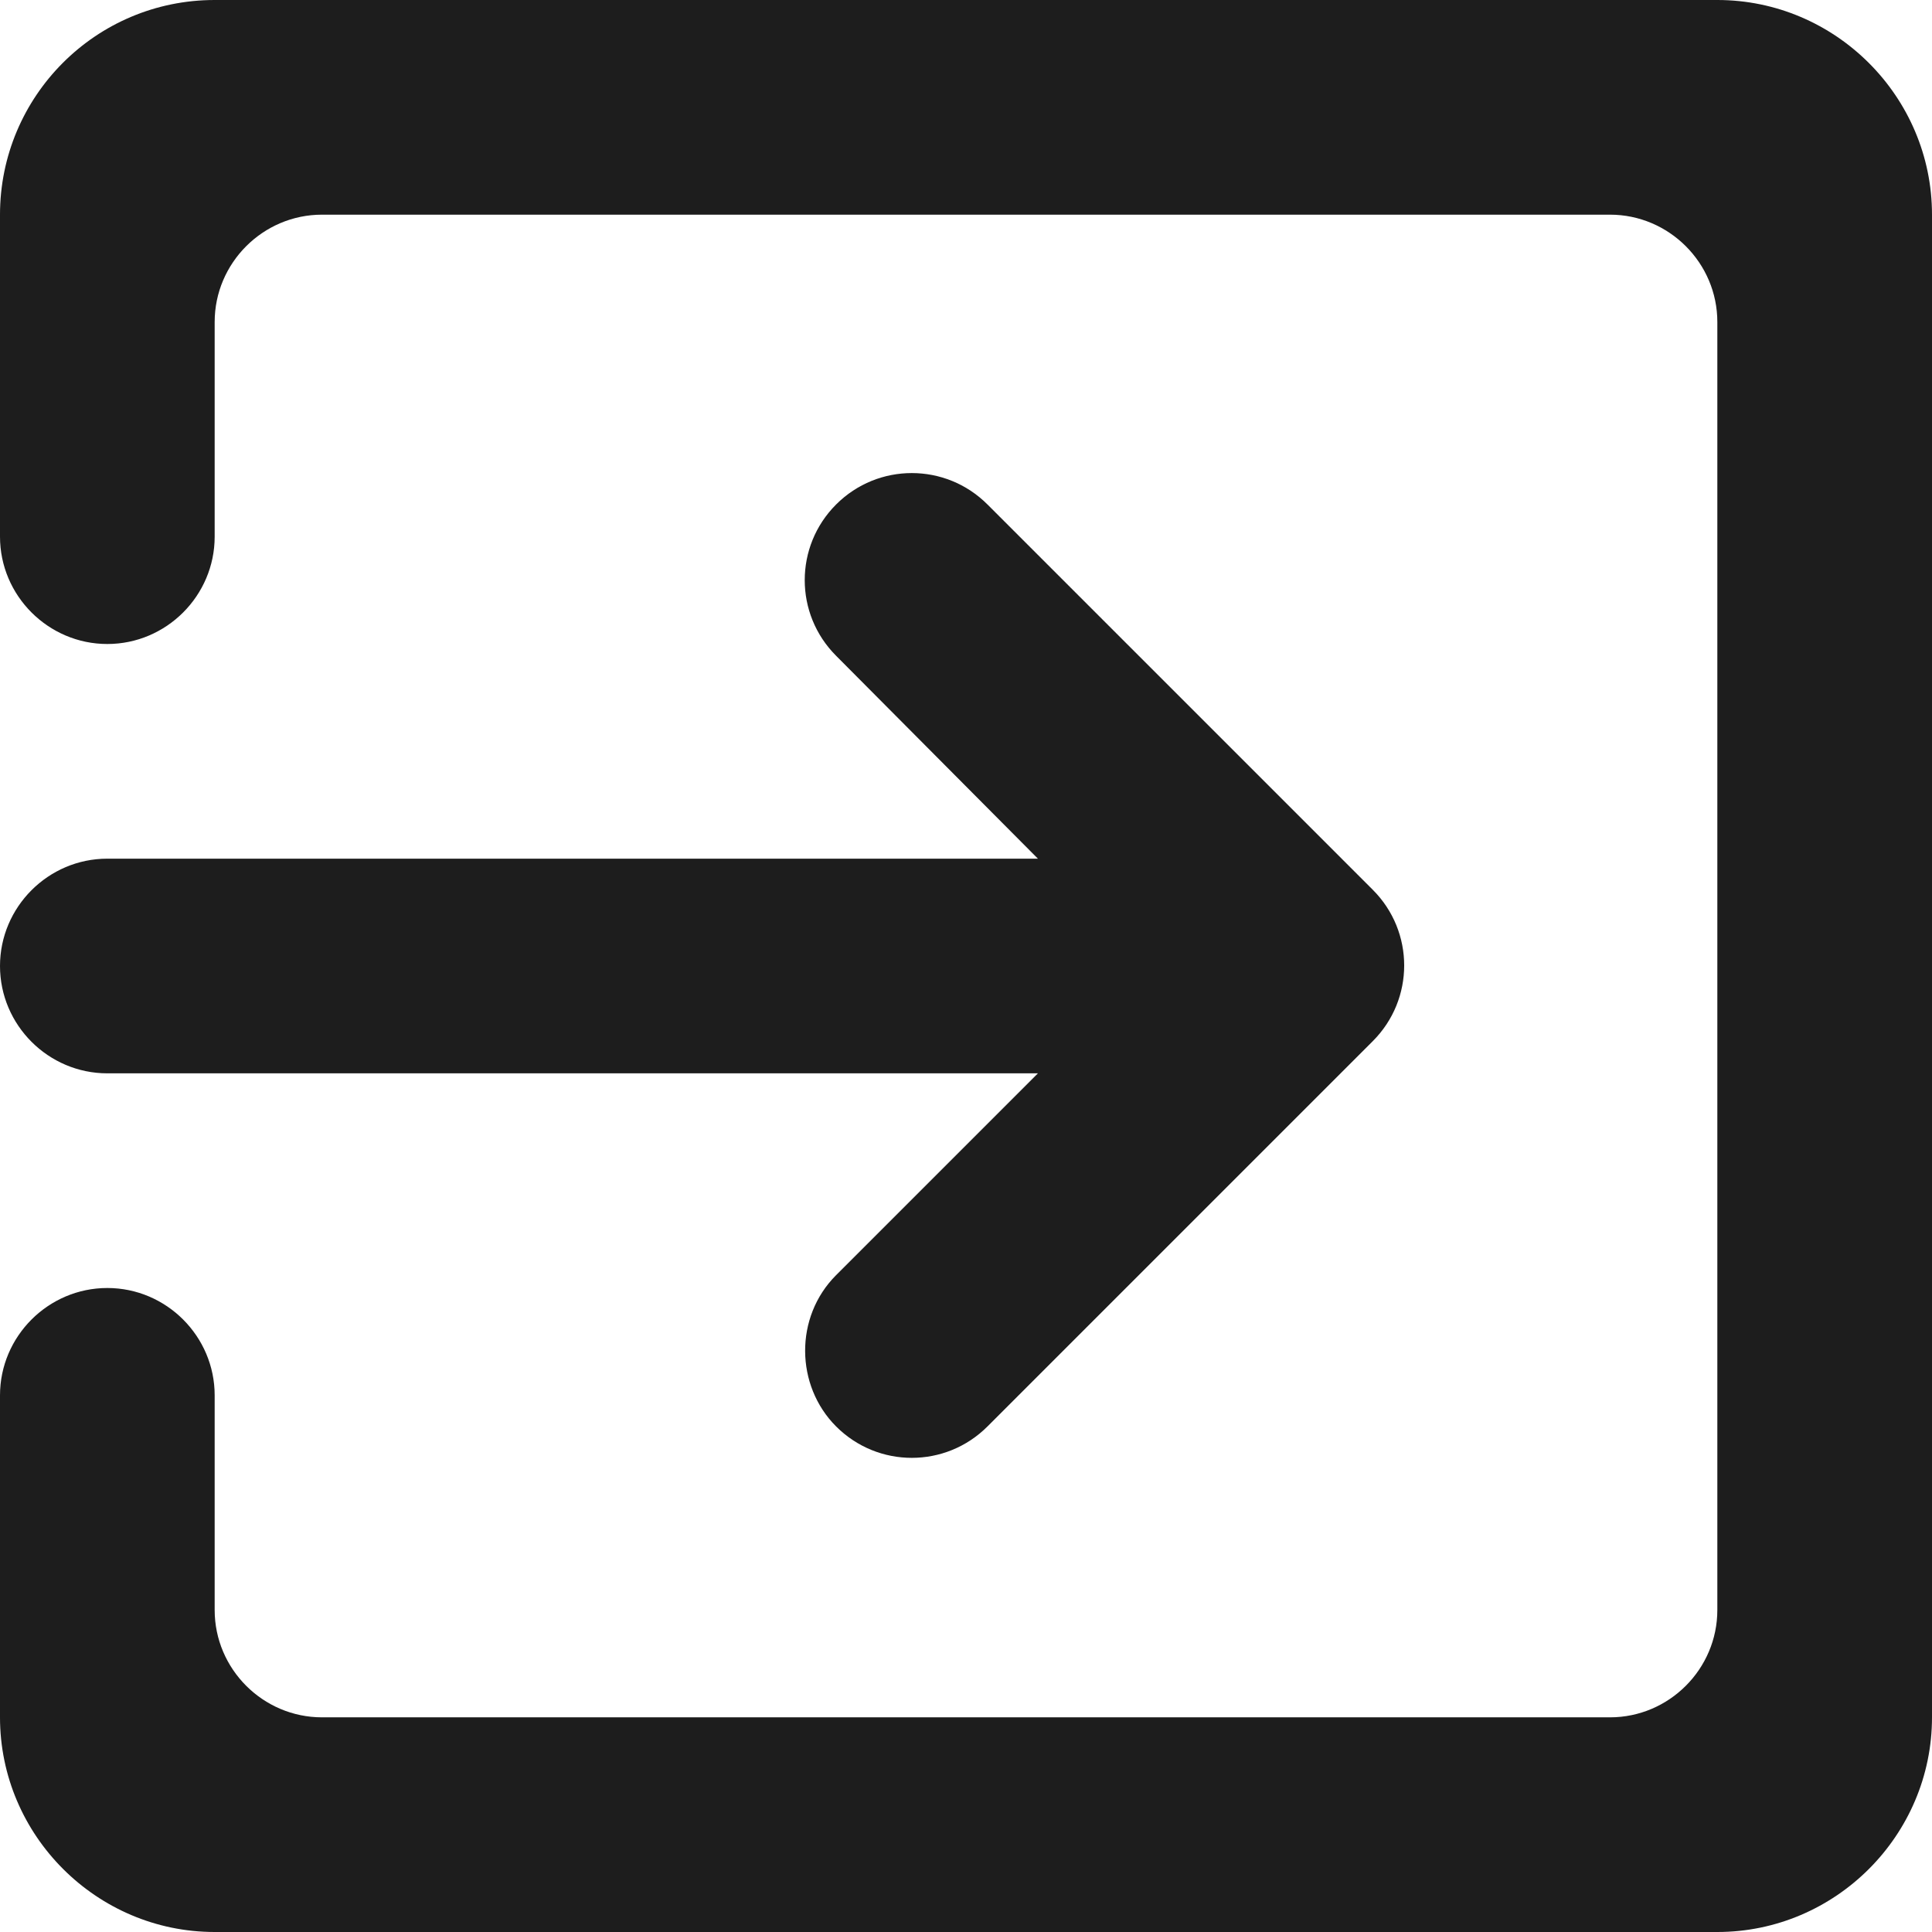
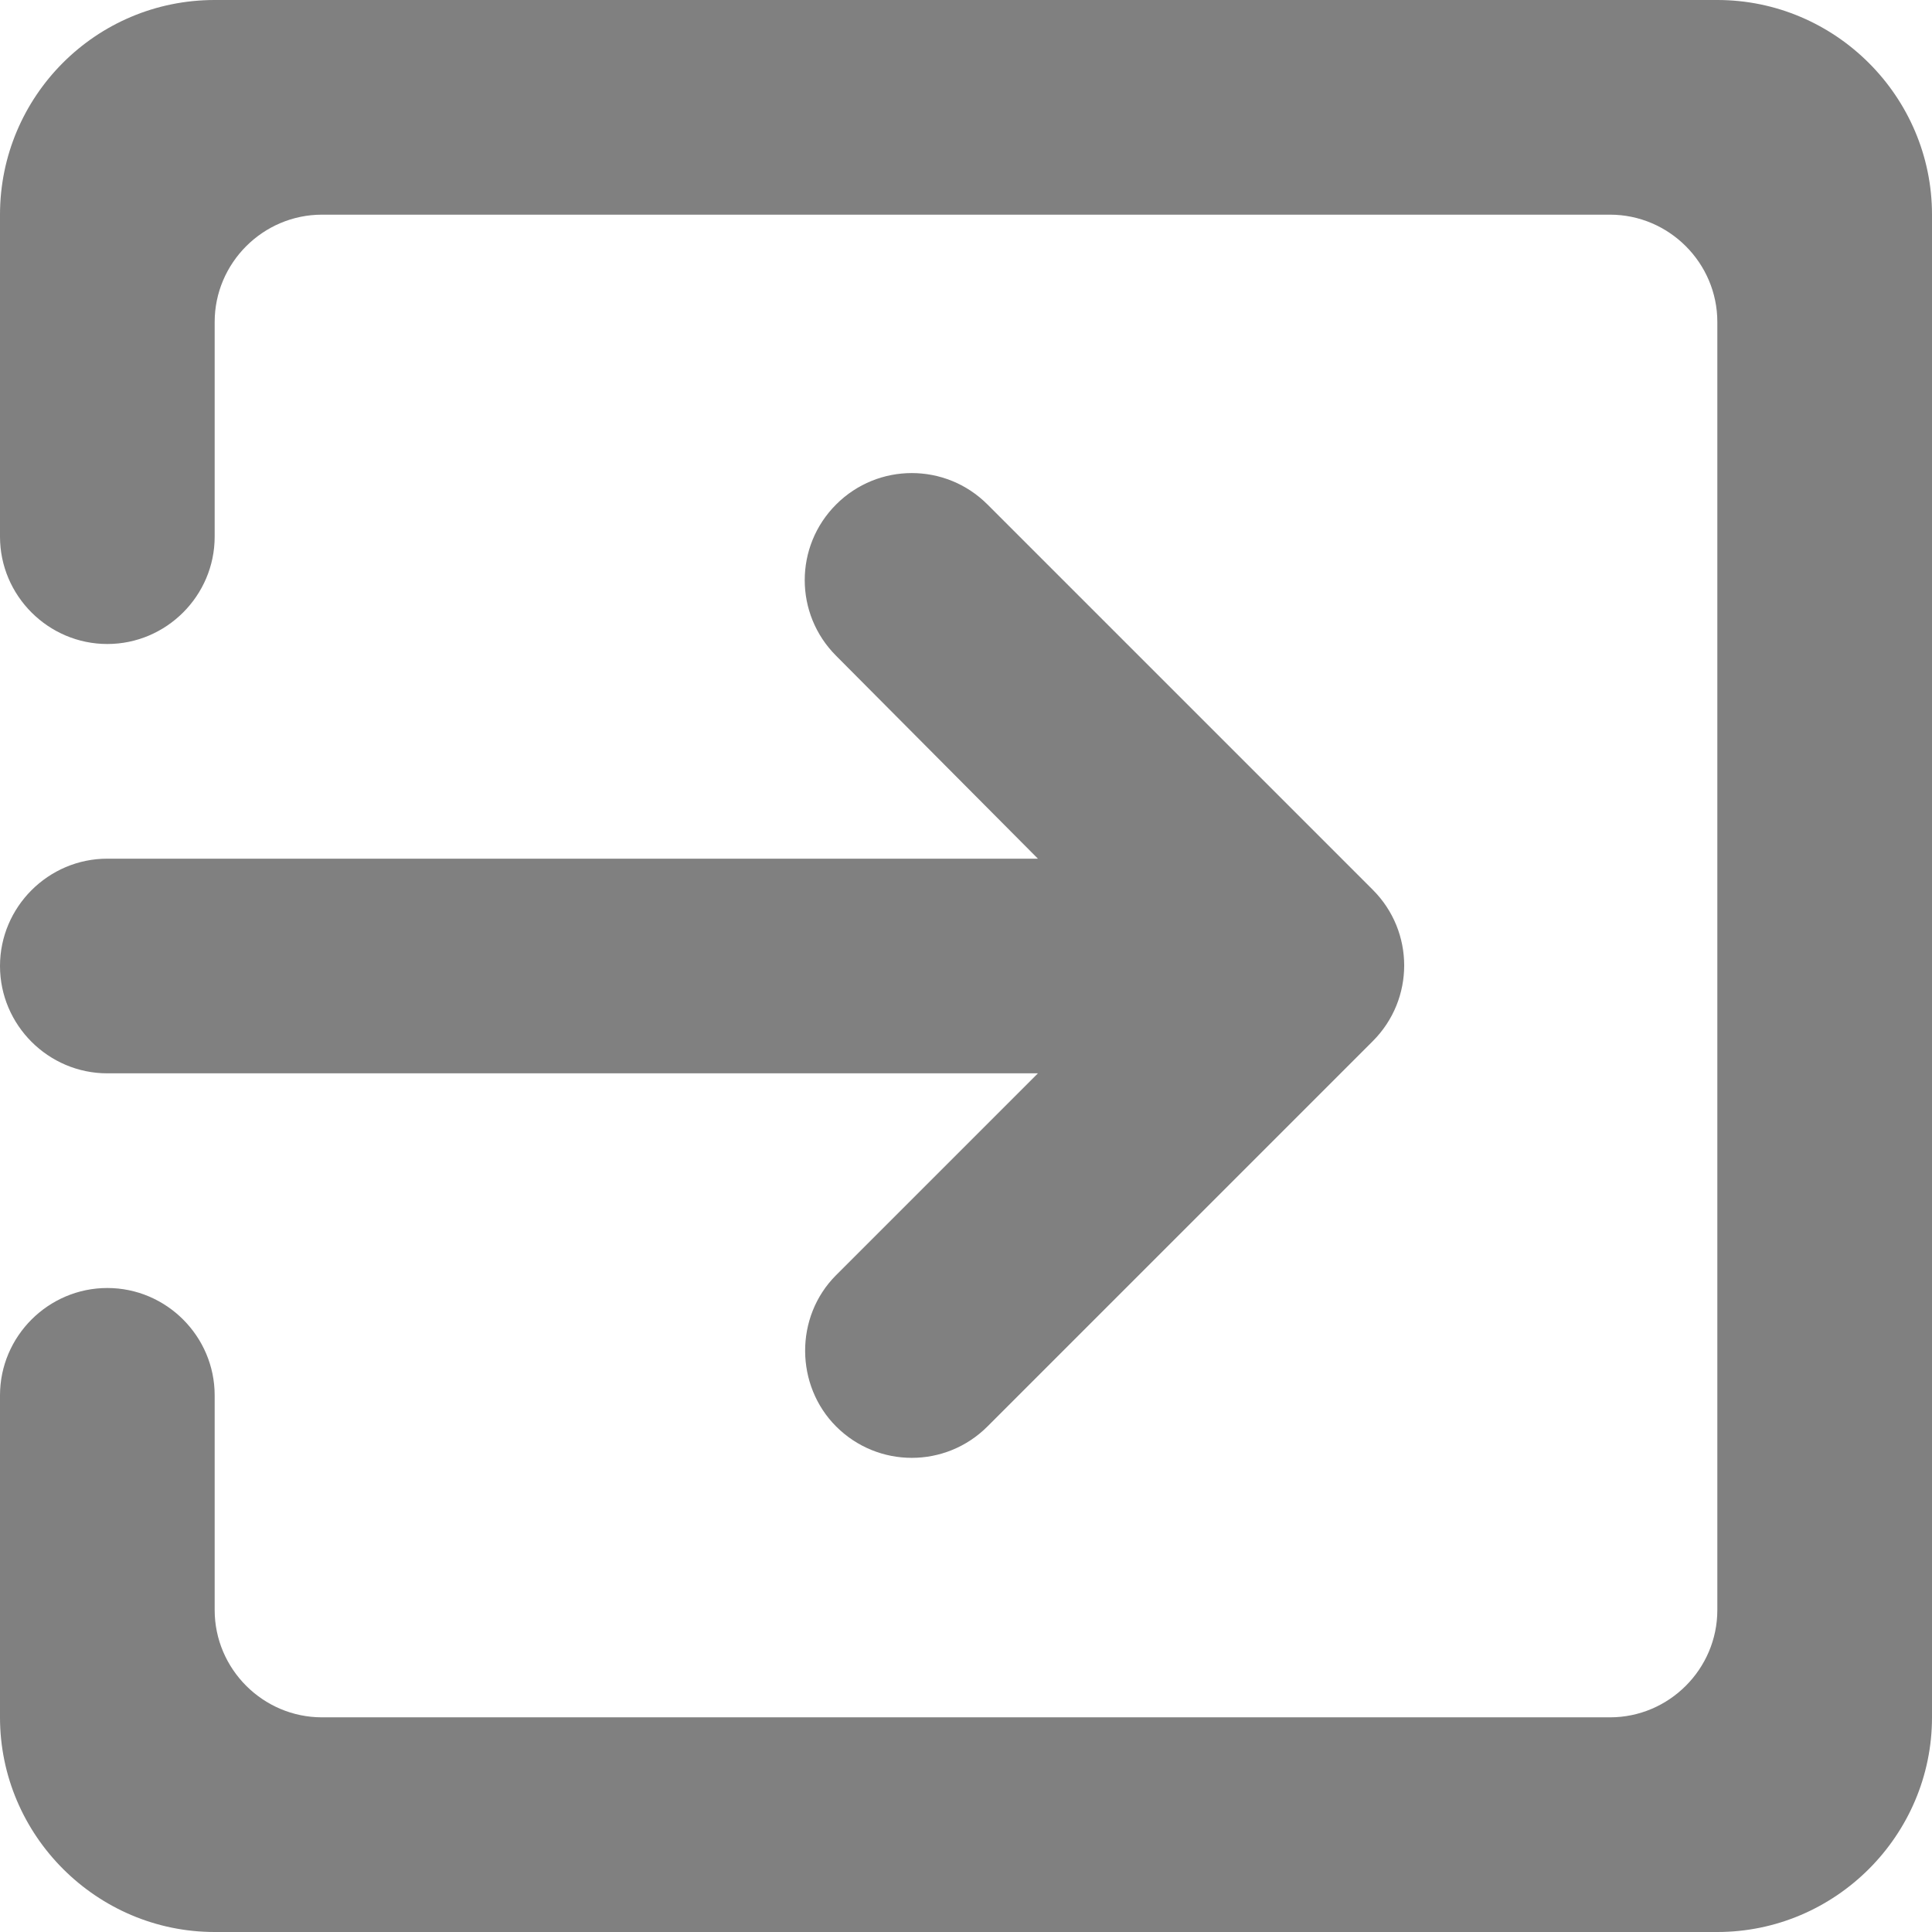
<svg xmlns="http://www.w3.org/2000/svg" width="18px" height="18px" viewBox="0 0 18 18" version="1.1">
  <g id="Icons" stroke="none" stroke-width="1" fill="none" fill-rule="evenodd">
    <g id="Rounded" transform="translate(-409, -289)">
      <g id="Action" transform="translate(100, 100)">
        <g id="-Round-/-Action-/-exit_to_app" transform="translate(306, 186)">
          <g transform="translate(0, 0)">
            <polygon id="Path" points="0 0 24 0 24 24 0 24" />
-             <path d="M10.79,16.29 C11.18,16.68 11.81,16.68 12.2,16.29 L15.79,12.7 C16.18,12.31 16.18,11.68 15.79,11.29 L12.2,7.7 C11.81,7.31 11.18,7.31 10.79,7.7 C10.4,8.09 10.4,8.72 10.79,9.11 L12.67,11 L4,11 C3.45,11 3,11.45 3,12 C3,12.55 3.45,13 4,13 L12.67,13 L10.79,14.88 C10.4,15.27 10.41,15.91 10.79,16.29 Z M19,3 L5,3 C3.89,3 3,3.9 3,5 L3,8 C3,8.55 3.45,9 4,9 C4.55,9 5,8.55 5,8 L5,6 C5,5.45 5.45,5 6,5 L18,5 C18.55,5 19,5.45 19,6 L19,18 C19,18.55 18.55,19 18,19 L6,19 C5.45,19 5,18.55 5,18 L5,16 C5,15.45 4.55,15 4,15 C3.45,15 3,15.45 3,16 L3,19 C3,20.1 3.9,21 5,21 L19,21 C20.1,21 21,20.1 21,19 L21,5 C21,3.9 20.1,3 19,3 Z" id="🔹Icon-Color" fill="#1D1D1D" />
+             <path d="M10.79,16.29 C11.18,16.68 11.81,16.68 12.2,16.29 L15.79,12.7 C16.18,12.31 16.18,11.68 15.79,11.29 L12.2,7.7 C11.81,7.31 11.18,7.31 10.79,7.7 C10.4,8.09 10.4,8.72 10.79,9.11 L12.67,11 L4,11 C3.45,11 3,11.45 3,12 C3,12.55 3.45,13 4,13 L12.67,13 L10.79,14.88 C10.4,15.27 10.41,15.91 10.79,16.29 Z M19,3 L5,3 C3.89,3 3,3.9 3,5 L3,8 C3,8.55 3.45,9 4,9 C4.55,9 5,8.55 5,8 L5,6 C5,5.45 5.45,5 6,5 L18,5 C18.55,5 19,5.45 19,6 L19,18 C19,18.55 18.55,19 18,19 L6,19 C5.45,19 5,18.55 5,18 L5,16 C5,15.45 4.55,15 4,15 C3.45,15 3,15.45 3,16 L3,19 C3,20.1 3.9,21 5,21 L19,21 C20.1,21 21,20.1 21,19 L21,5 C21,3.9 20.1,3 19,3 Z" id="🔹Icon-Color" fill="#808080" />
          </g>
        </g>
      </g>
    </g>
  </g>
</svg>
